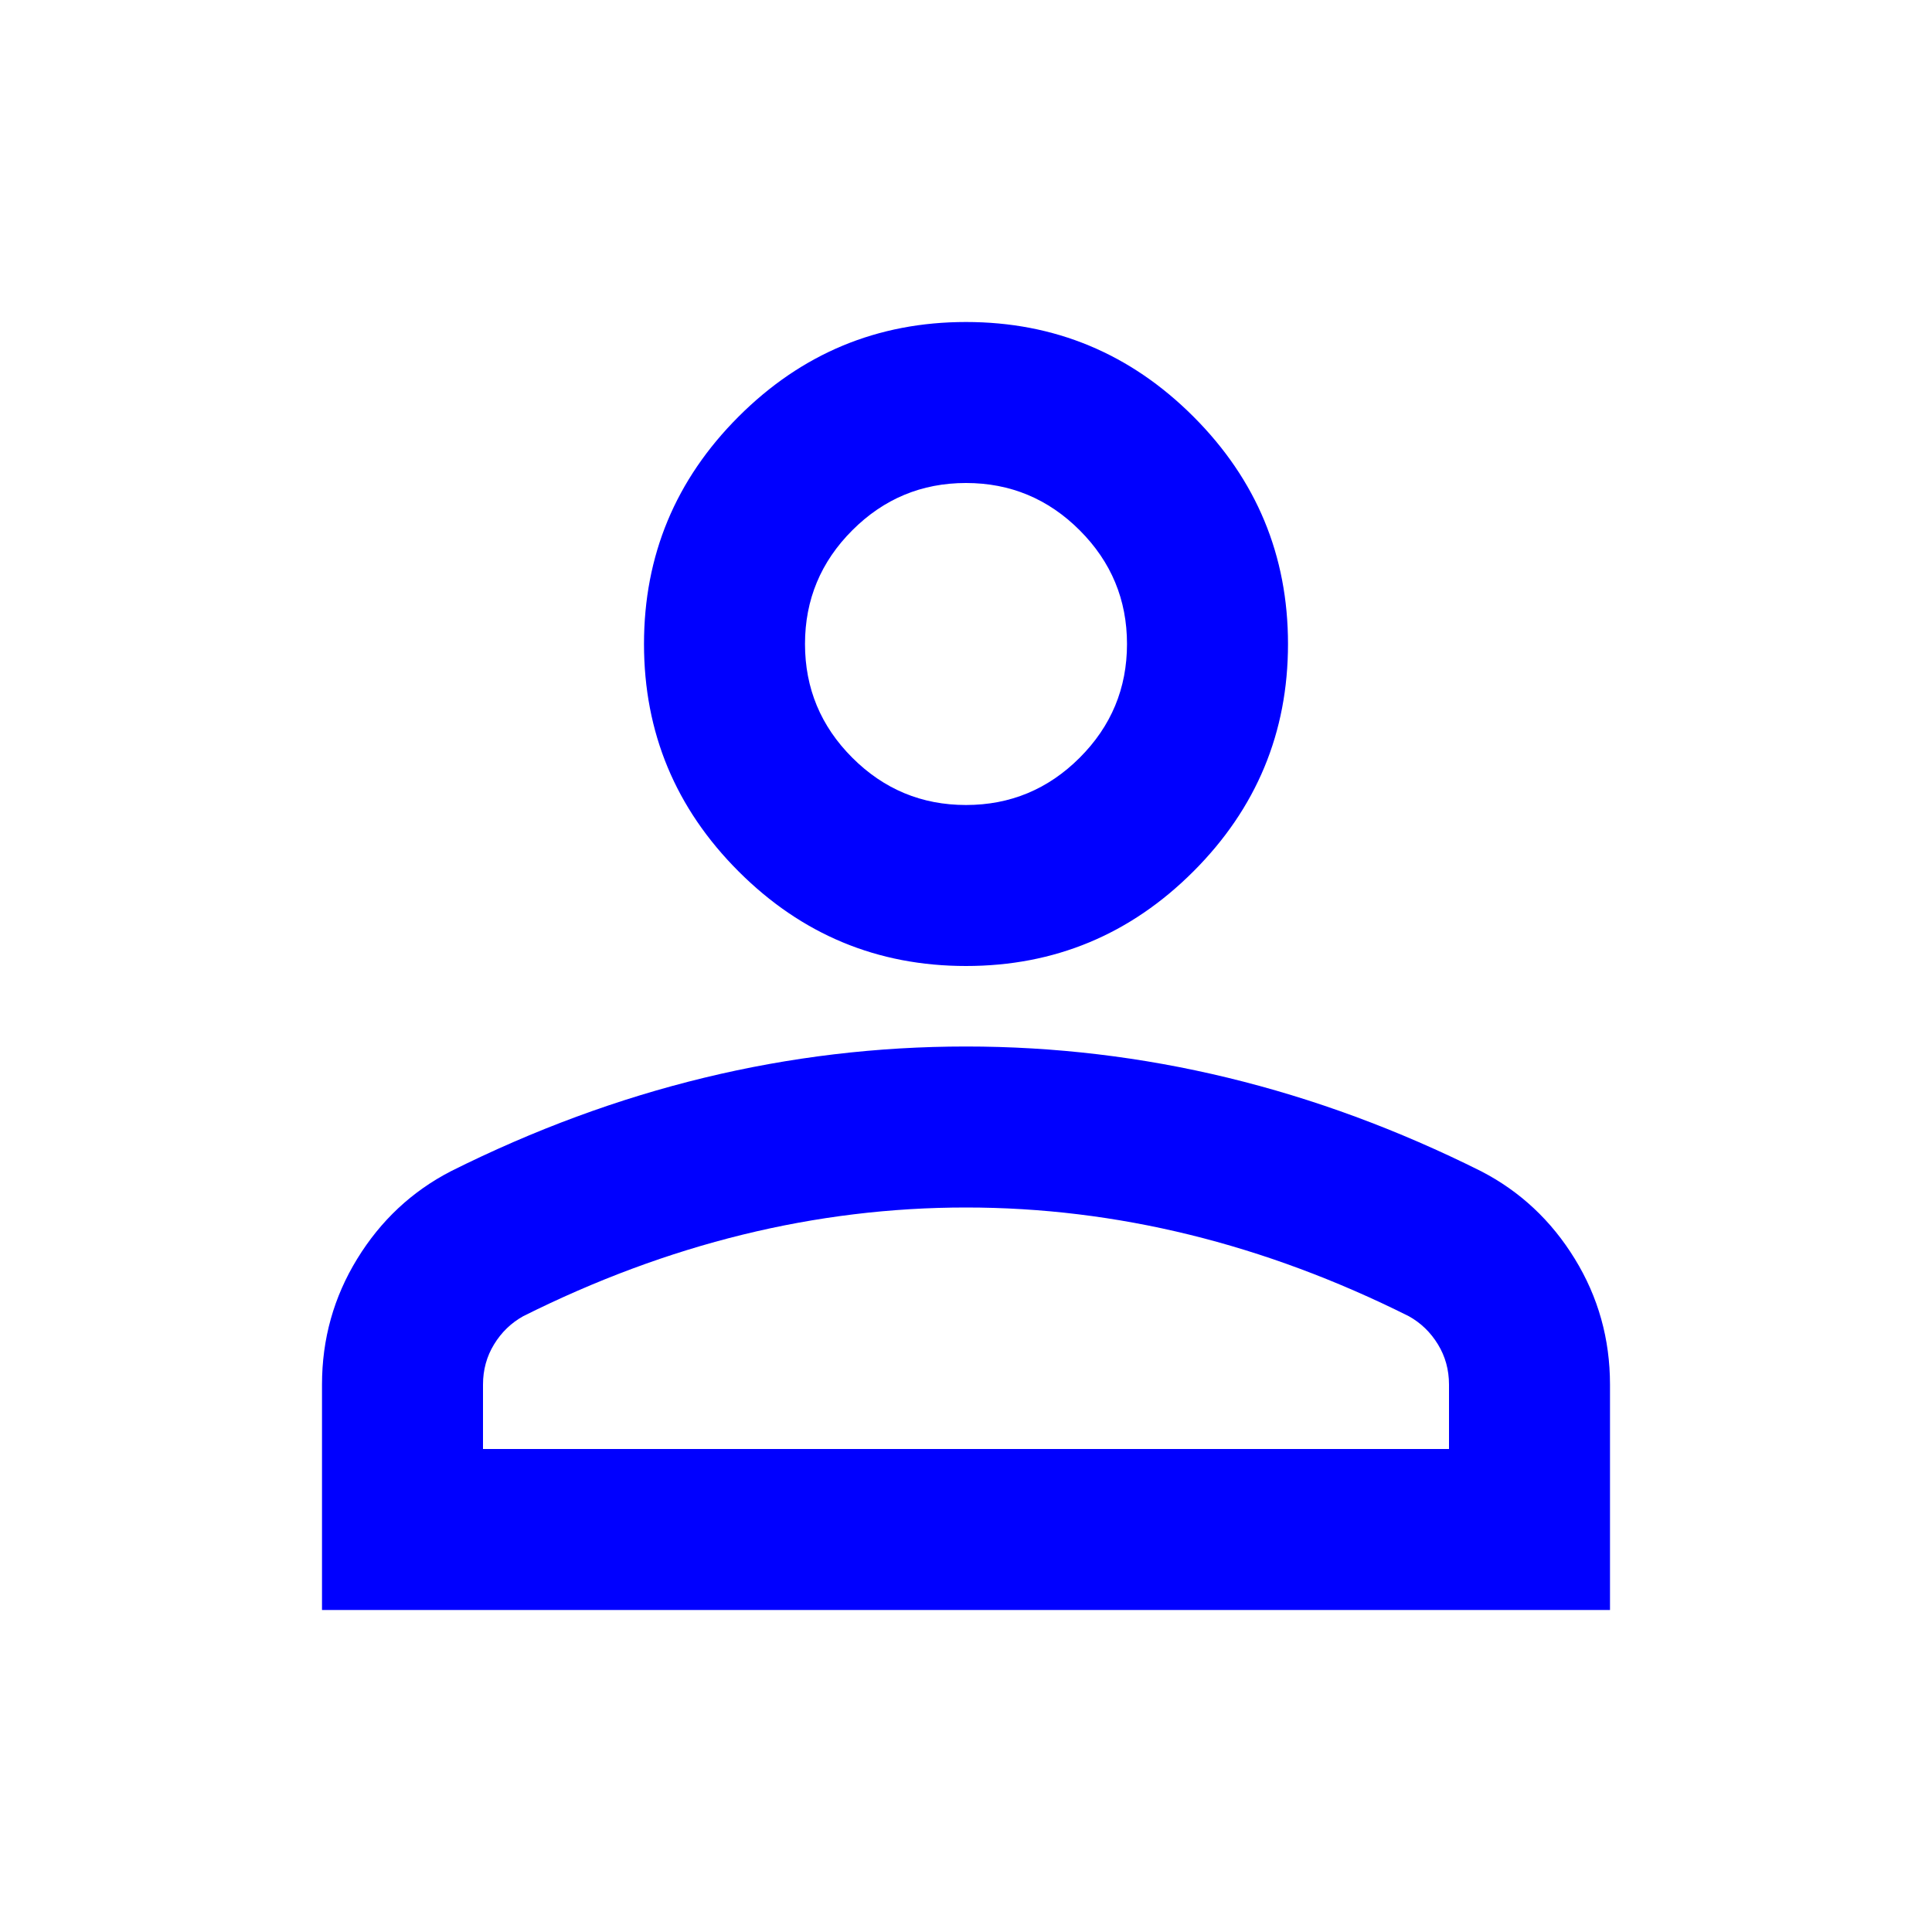
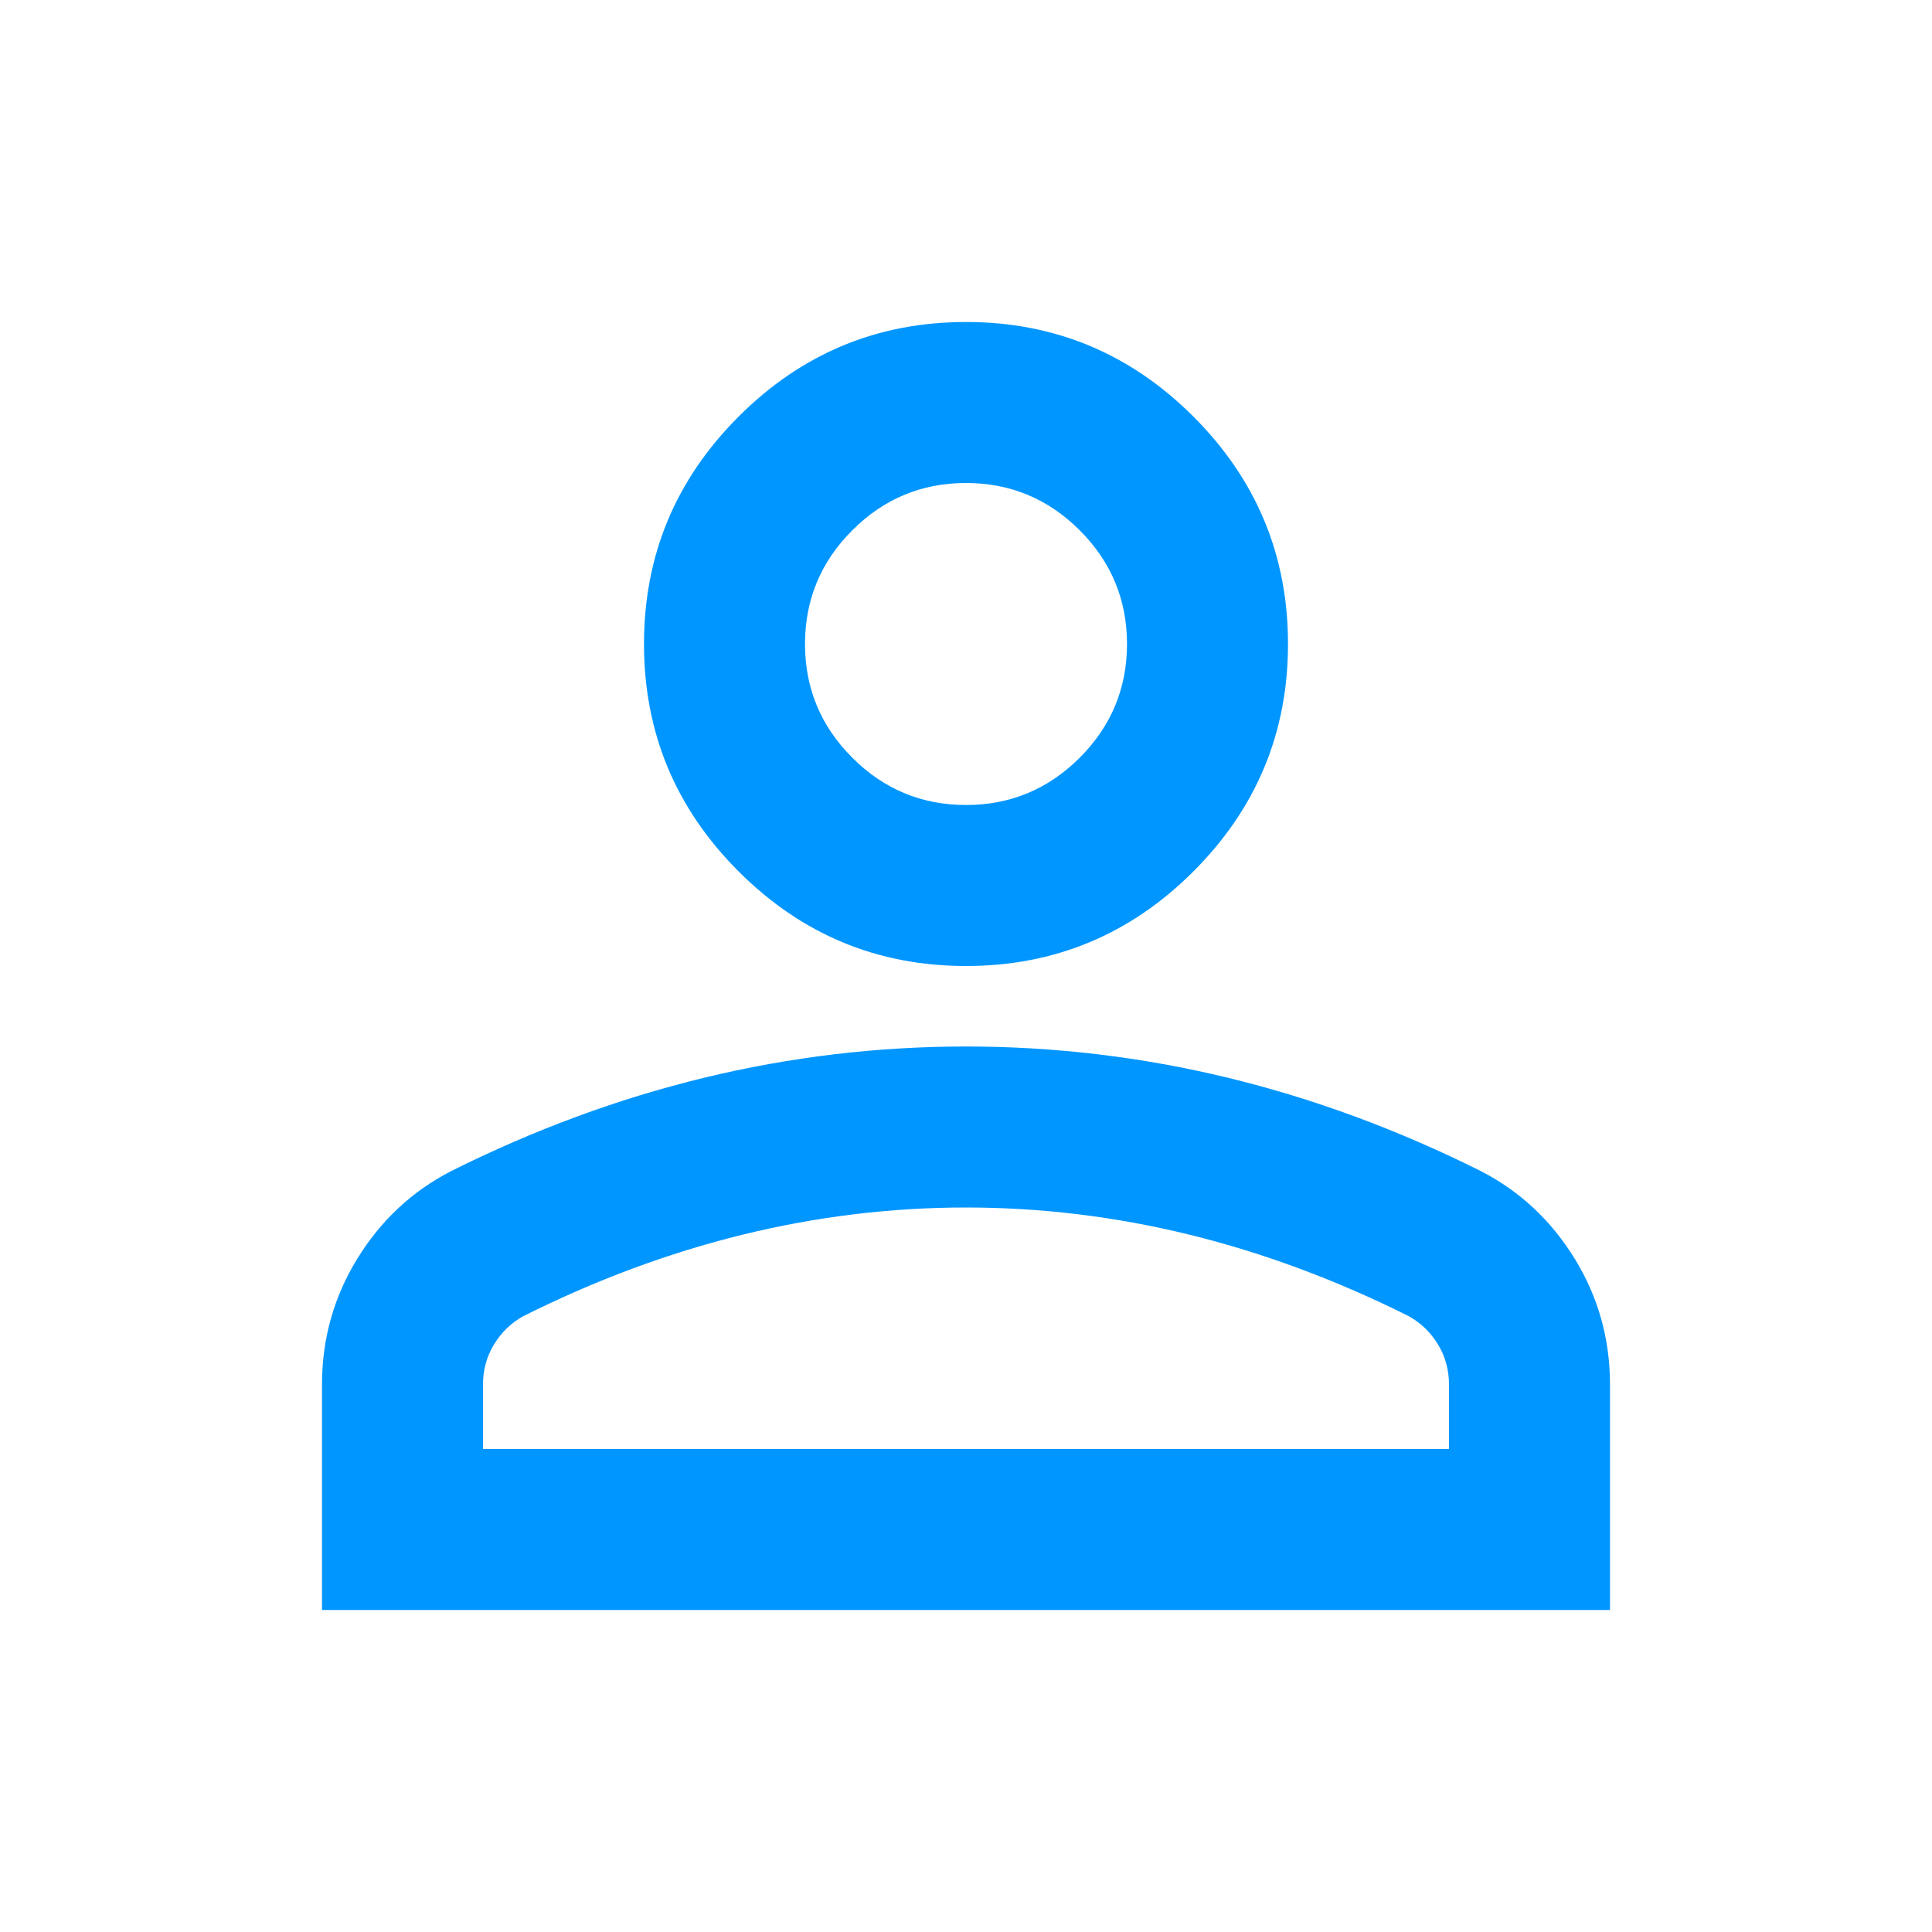
- <svg xmlns="http://www.w3.org/2000/svg" fill="blue" height="25" viewBox="0 -960 960 960" width="25">
+ <svg xmlns="http://www.w3.org/2000/svg" fill="#0096FF" height="30" viewBox="0 -960 960 960" width="30">
  <path d="M480-480q-66 0-113-47t-47-113q0-66 47-113t113-47q66 0 113 47t47 113q0 66-47 113t-113 47ZM160-160v-112q0-34 17.5-62.5T224-378q62-31 126-46.5T480-440q66 0 130 15.5T736-378q29 15 46.5 43.5T800-272v112H160Zm80-80h480v-32q0-11-5.5-20T700-306q-54-27-109-40.5T480-360q-56 0-111 13.5T260-306q-9 5-14.5 14t-5.5 20v32Zm240-320q33 0 56.5-23.5T560-640q0-33-23.5-56.5T480-720q-33 0-56.5 23.5T400-640q0 33 23.5 56.5T480-560Zm0-80Zm0 400Z" />
</svg>
